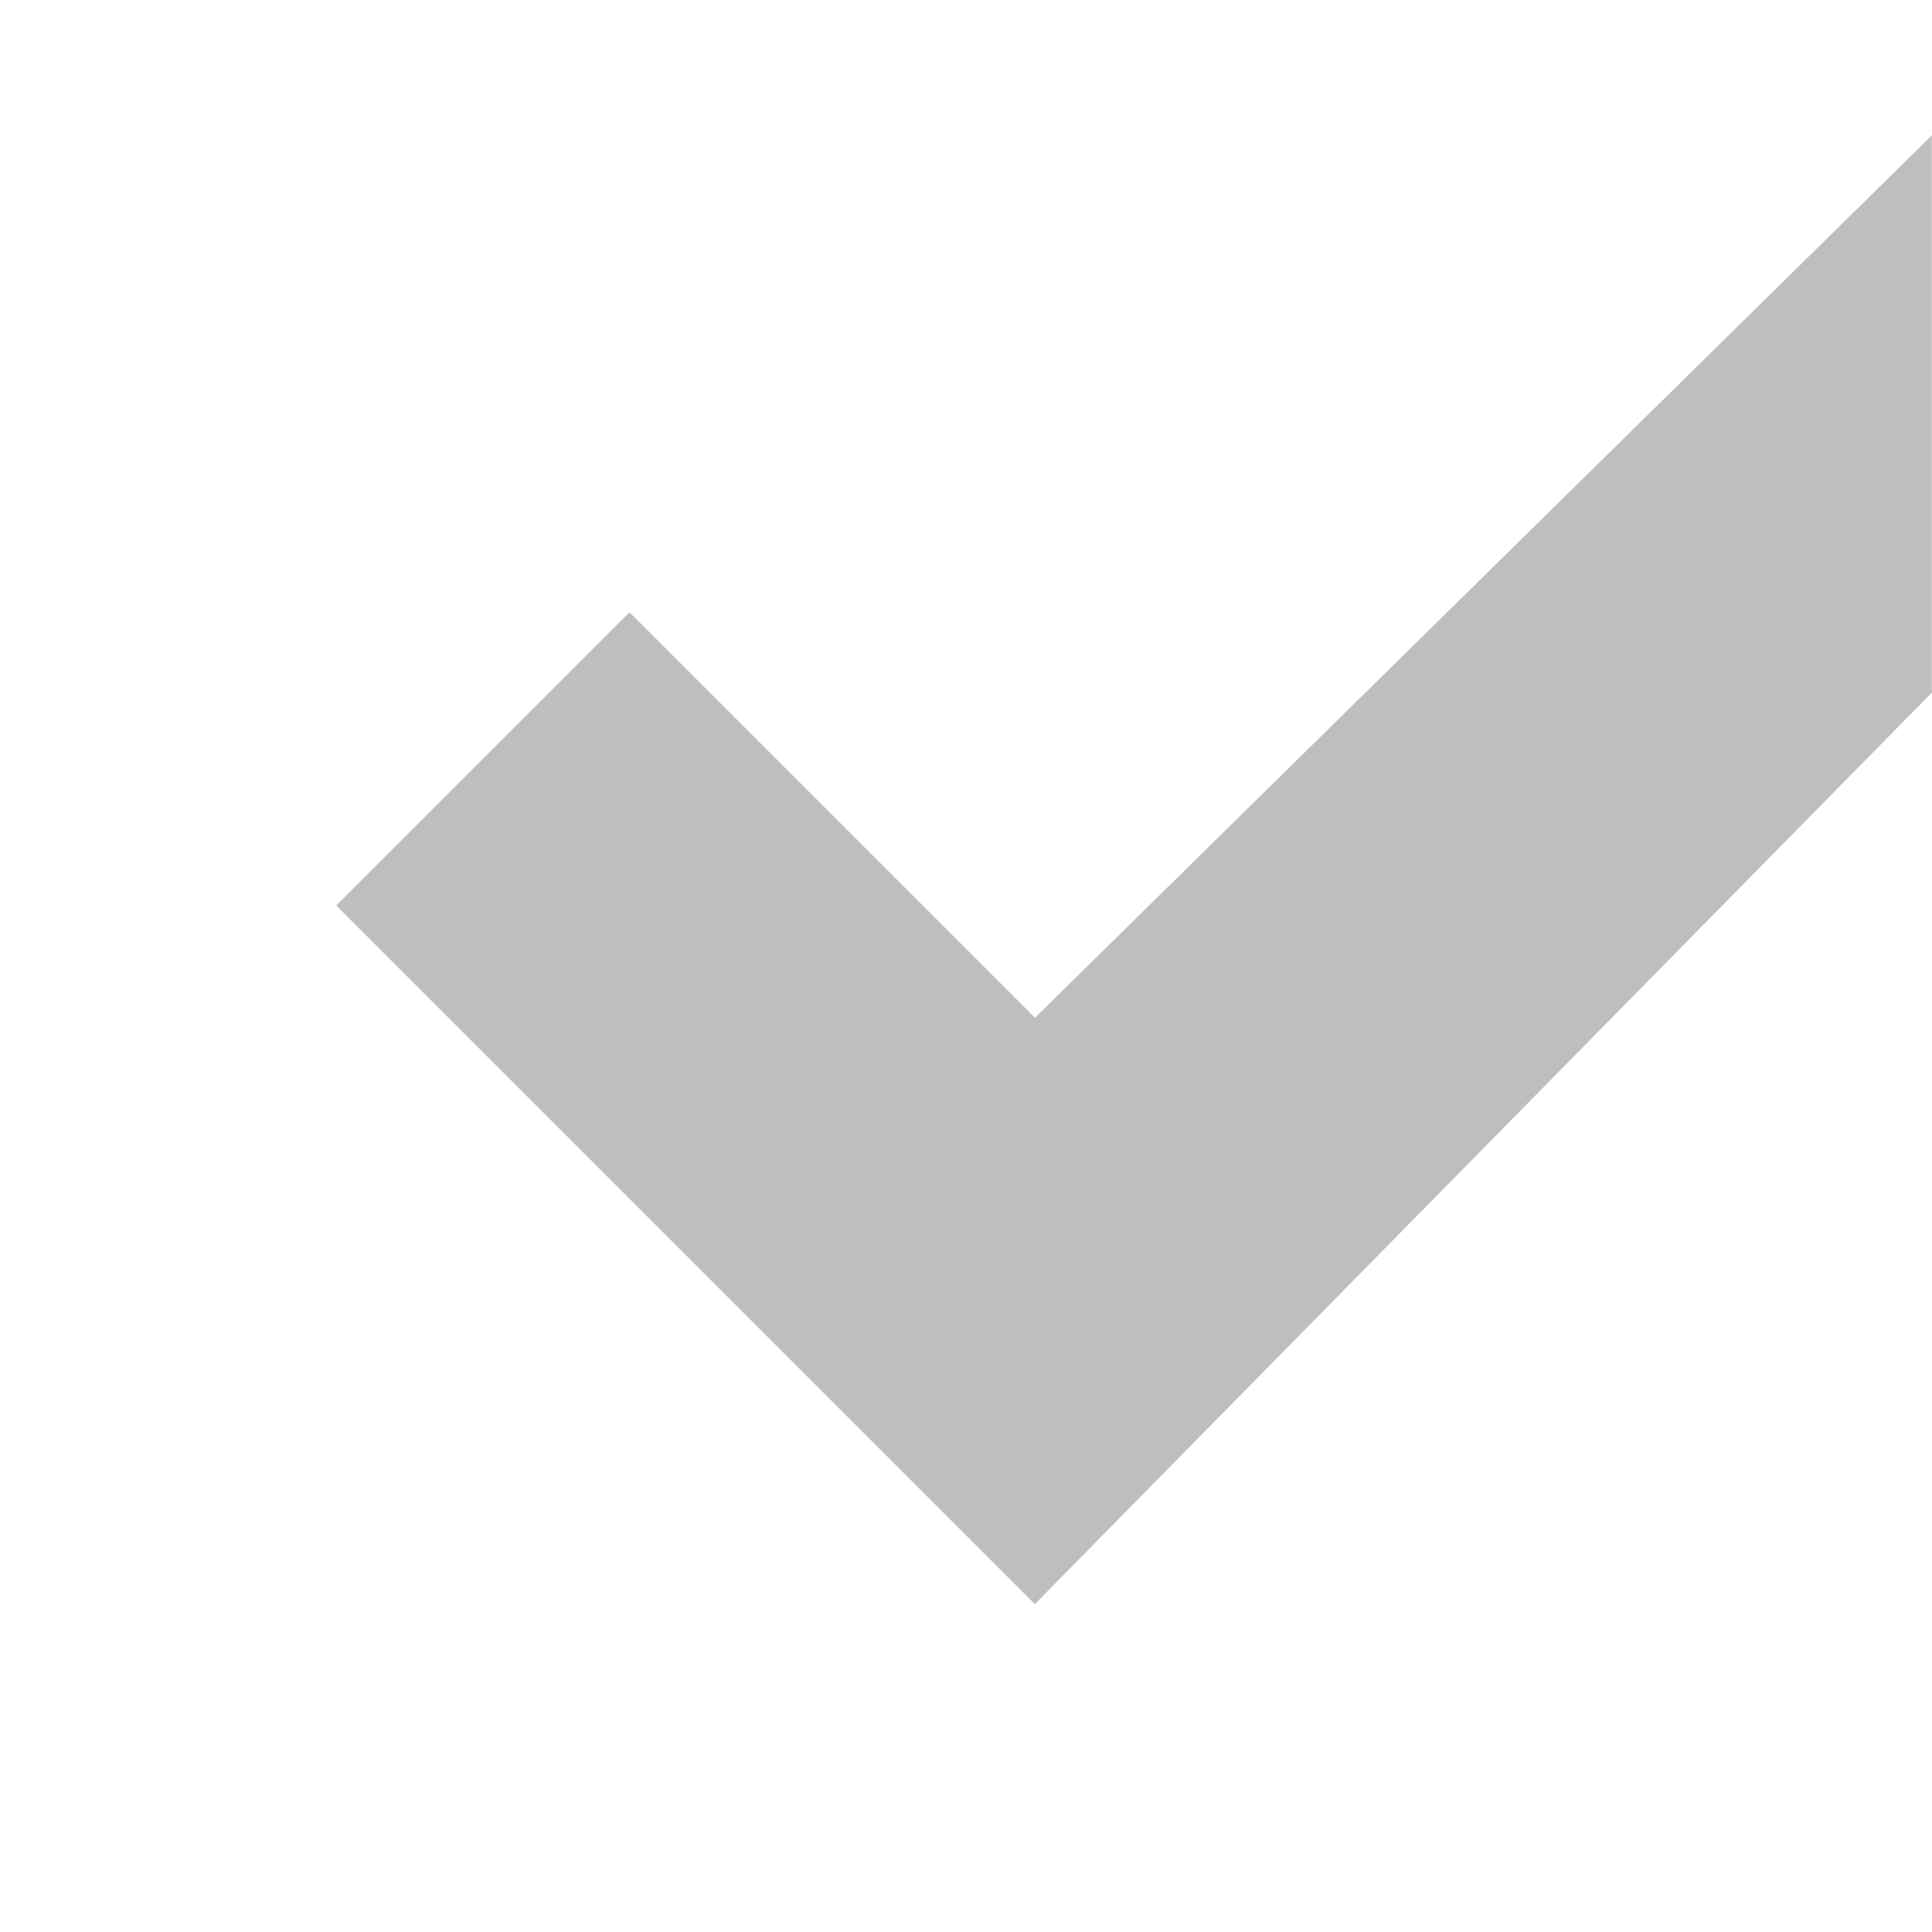
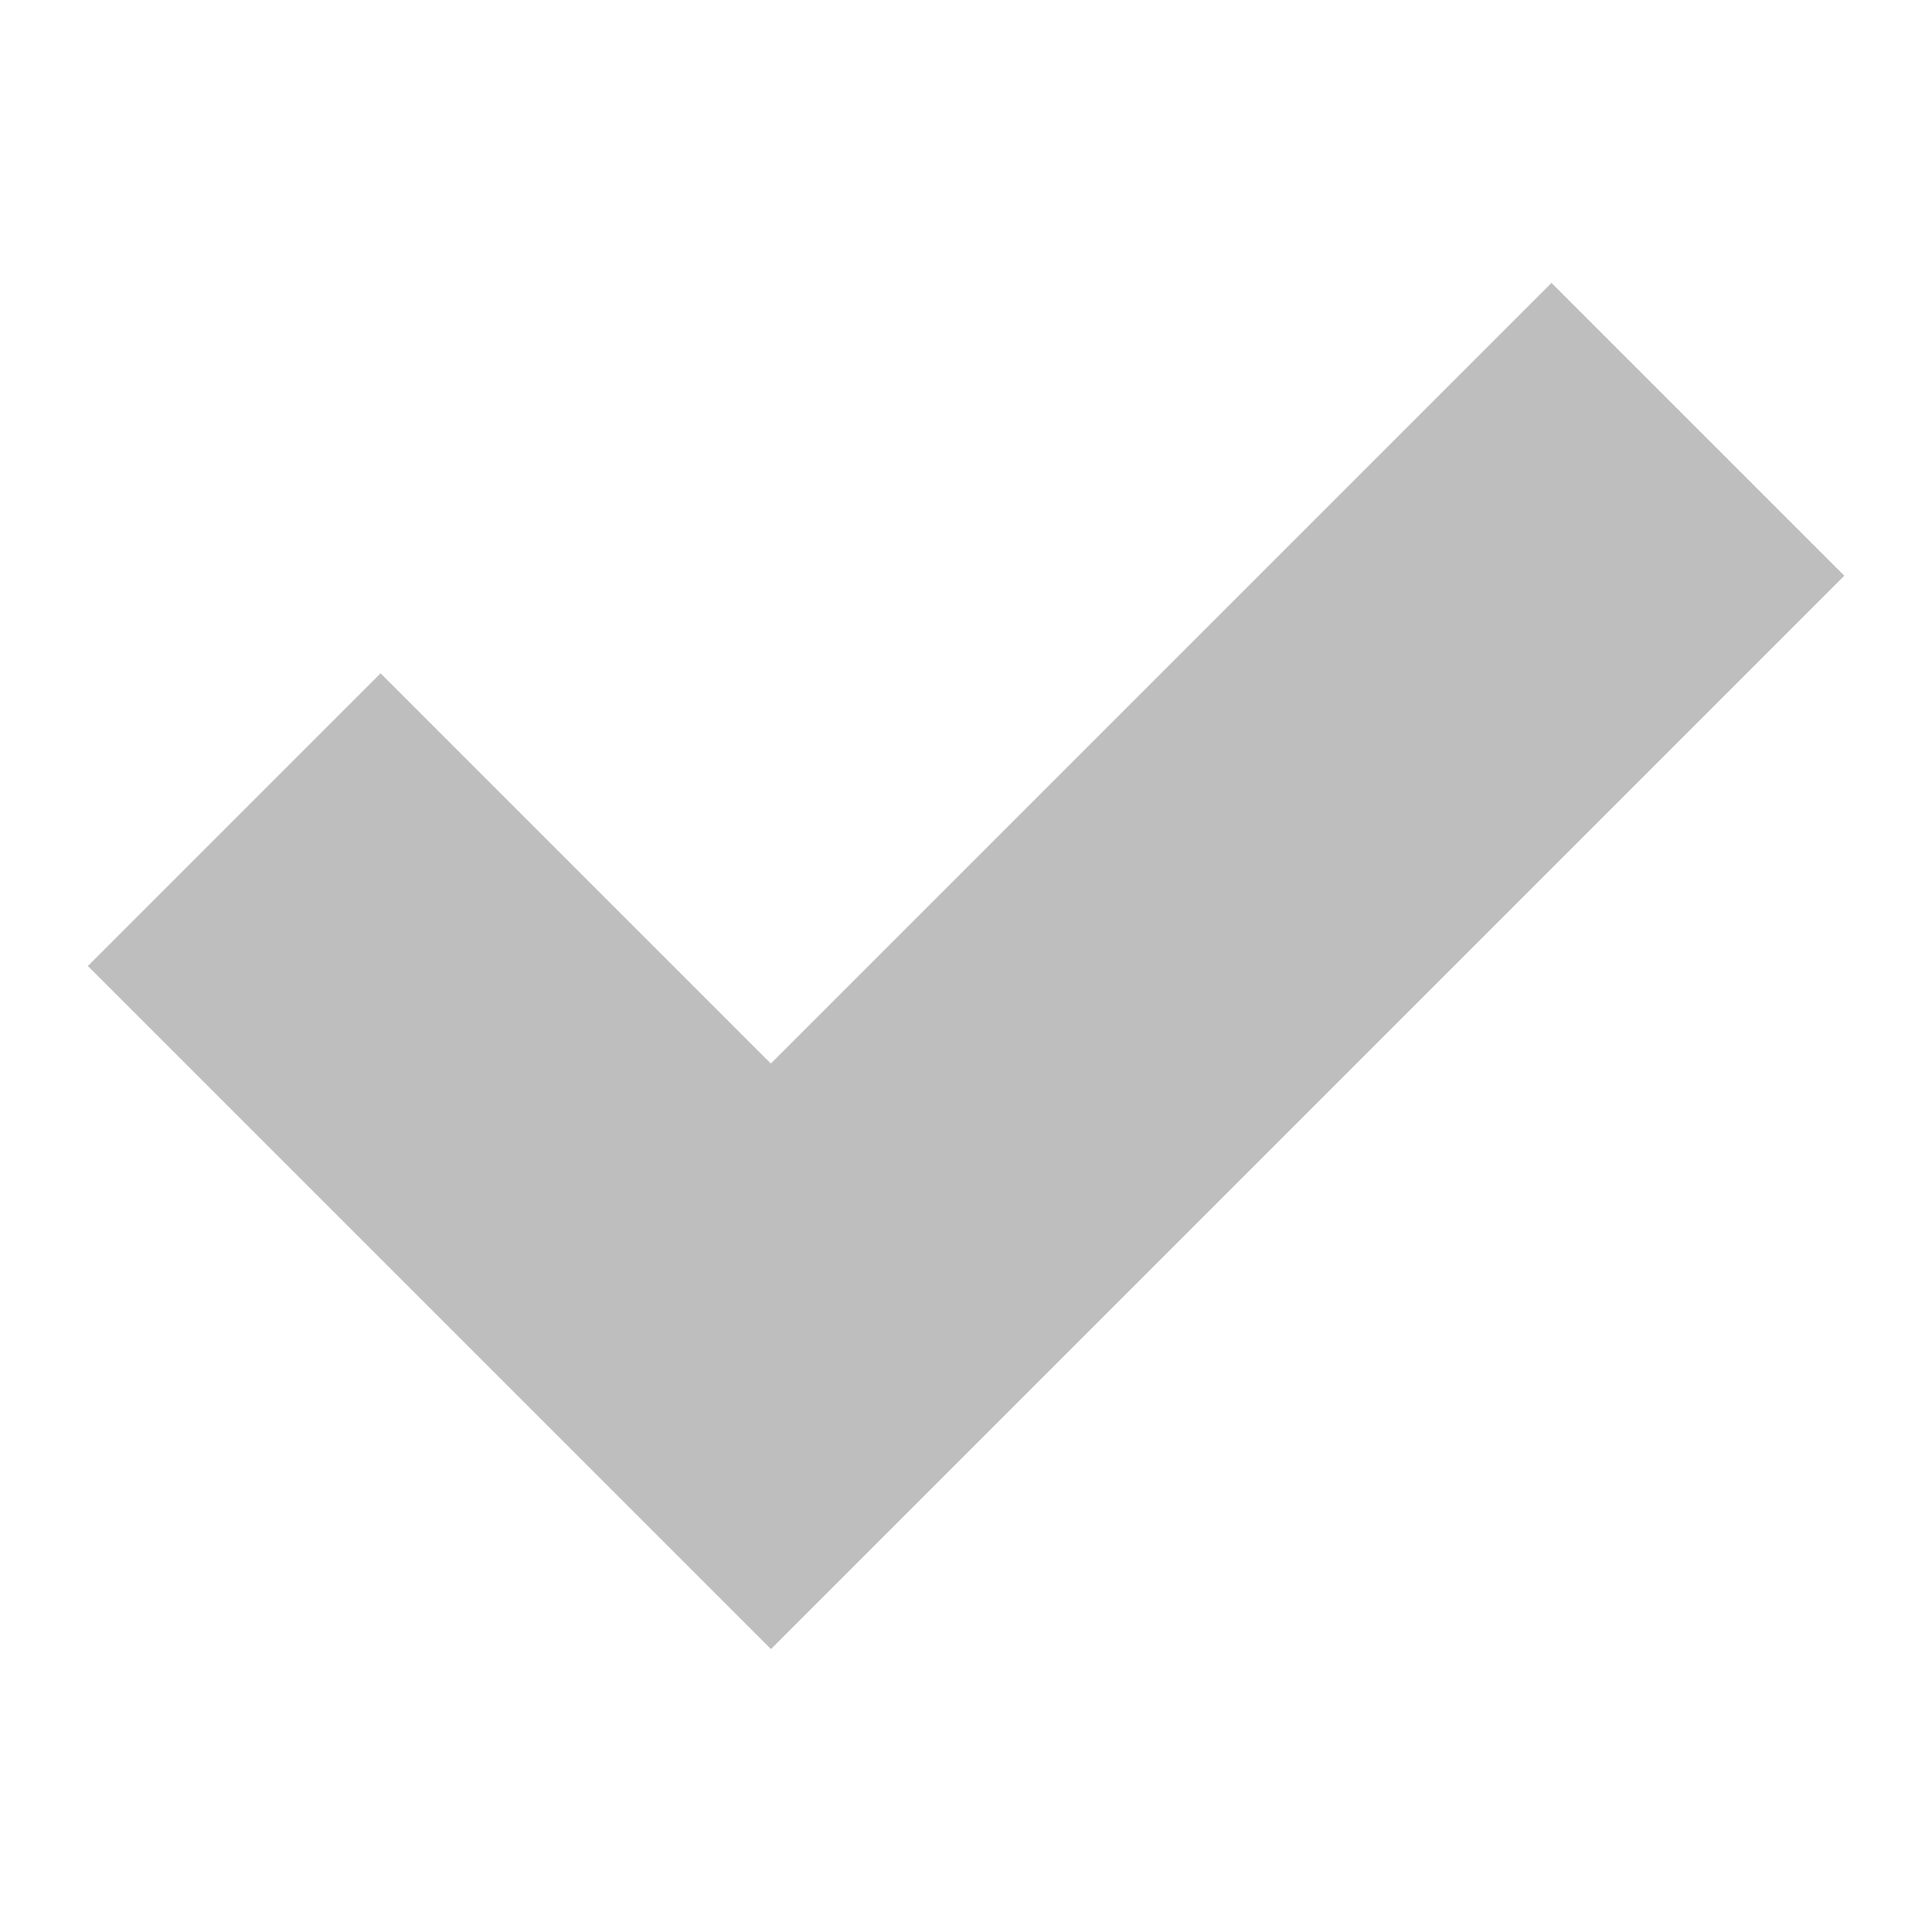
<svg xmlns="http://www.w3.org/2000/svg" xmlns:ns1="http://www.openswatchbook.org/uri/2009/osb" height="14" id="svg7384" version="1.1" width="14">
  <defs id="defs7386">
    <linearGradient gradientTransform="matrix(-2.736579,0.2820293,-0.1890831,-0.9998832,239.5401,-879.4556)" id="linearGradient19282" ns1:paint="solid">
      <stop id="stop19284" offset="0" style="stop-color:#666666;stop-opacity:1;" />
    </linearGradient>
  </defs>
  <g id="layer9" style="display:inline;opacity:1" transform="translate(-401.0002,-339)">
-     <path style="color:#000000;font-style:normal;font-variant:normal;font-weight:normal;font-stretch:normal;font-size:medium;line-height:normal;font-family:Sans;-inkscape-font-specification:Sans;text-indent:0;text-align:start;text-decoration:none;text-decoration-line:none;letter-spacing:normal;word-spacing:normal;text-transform:none;direction:ltr;block-progression:tb;writing-mode:lr-tb;baseline-shift:baseline;text-anchor:start;display:inline;overflow:visible;visibility:visible;fill:#bebebe;fill-opacity:1;stroke:none;stroke-width:3;marker:none;enable-background:accumulate" d="m 415,339.98 -6.5,6.395 -2.938,-2.938 -2.125,2.125 5.062,5.062 6.5,-6.605 0,-4.039 z" id="path8913-6-7-1-5-1" />
+     <path style="color:#000000;font-style:normal;font-variant:normal;font-weight:normal;font-stretch:normal;font-size:medium;line-height:normal;font-family:Sans;-inkscape-font-specification:Sans;text-indent:0;text-align:start;text-decoration:none;text-decoration-line:none;letter-spacing:normal;word-spacing:normal;text-transform:none;writing-mode:lr-tb;direction:ltr;baseline-shift:baseline;text-anchor:start;display:inline;overflow:visible;visibility:visible;fill:#bebebe;fill-opacity:1;stroke:none;stroke-width:3;marker:none;enable-background:accumulate" d="m 412.243,341.05 -5.657,5.657 -2.828,-2.828 -2.121,2.121 4.95,4.95 7.778,-7.778 z" id="path8913-6-7-1-5-1" />
  </g>
  <g id="layer10" style="display:inline" transform="translate(-401.0002,-339)" />
  <g id="layer11" transform="translate(-401.0002,-339)" />
  <g id="layer13" style="display:inline" transform="translate(-401.0002,-339)" />
  <g id="layer14" transform="translate(-401.0002,-339)" />
  <g id="layer15" style="display:inline" transform="translate(-401.0002,-339)" />
  <g id="g71291" style="display:inline" transform="translate(-401.0002,-339)" />
  <g id="g4953" style="display:inline" transform="translate(-401.0002,-339)" />
  <g id="layer12" style="display:inline" transform="translate(-401.0002,-339)" />
</svg>
